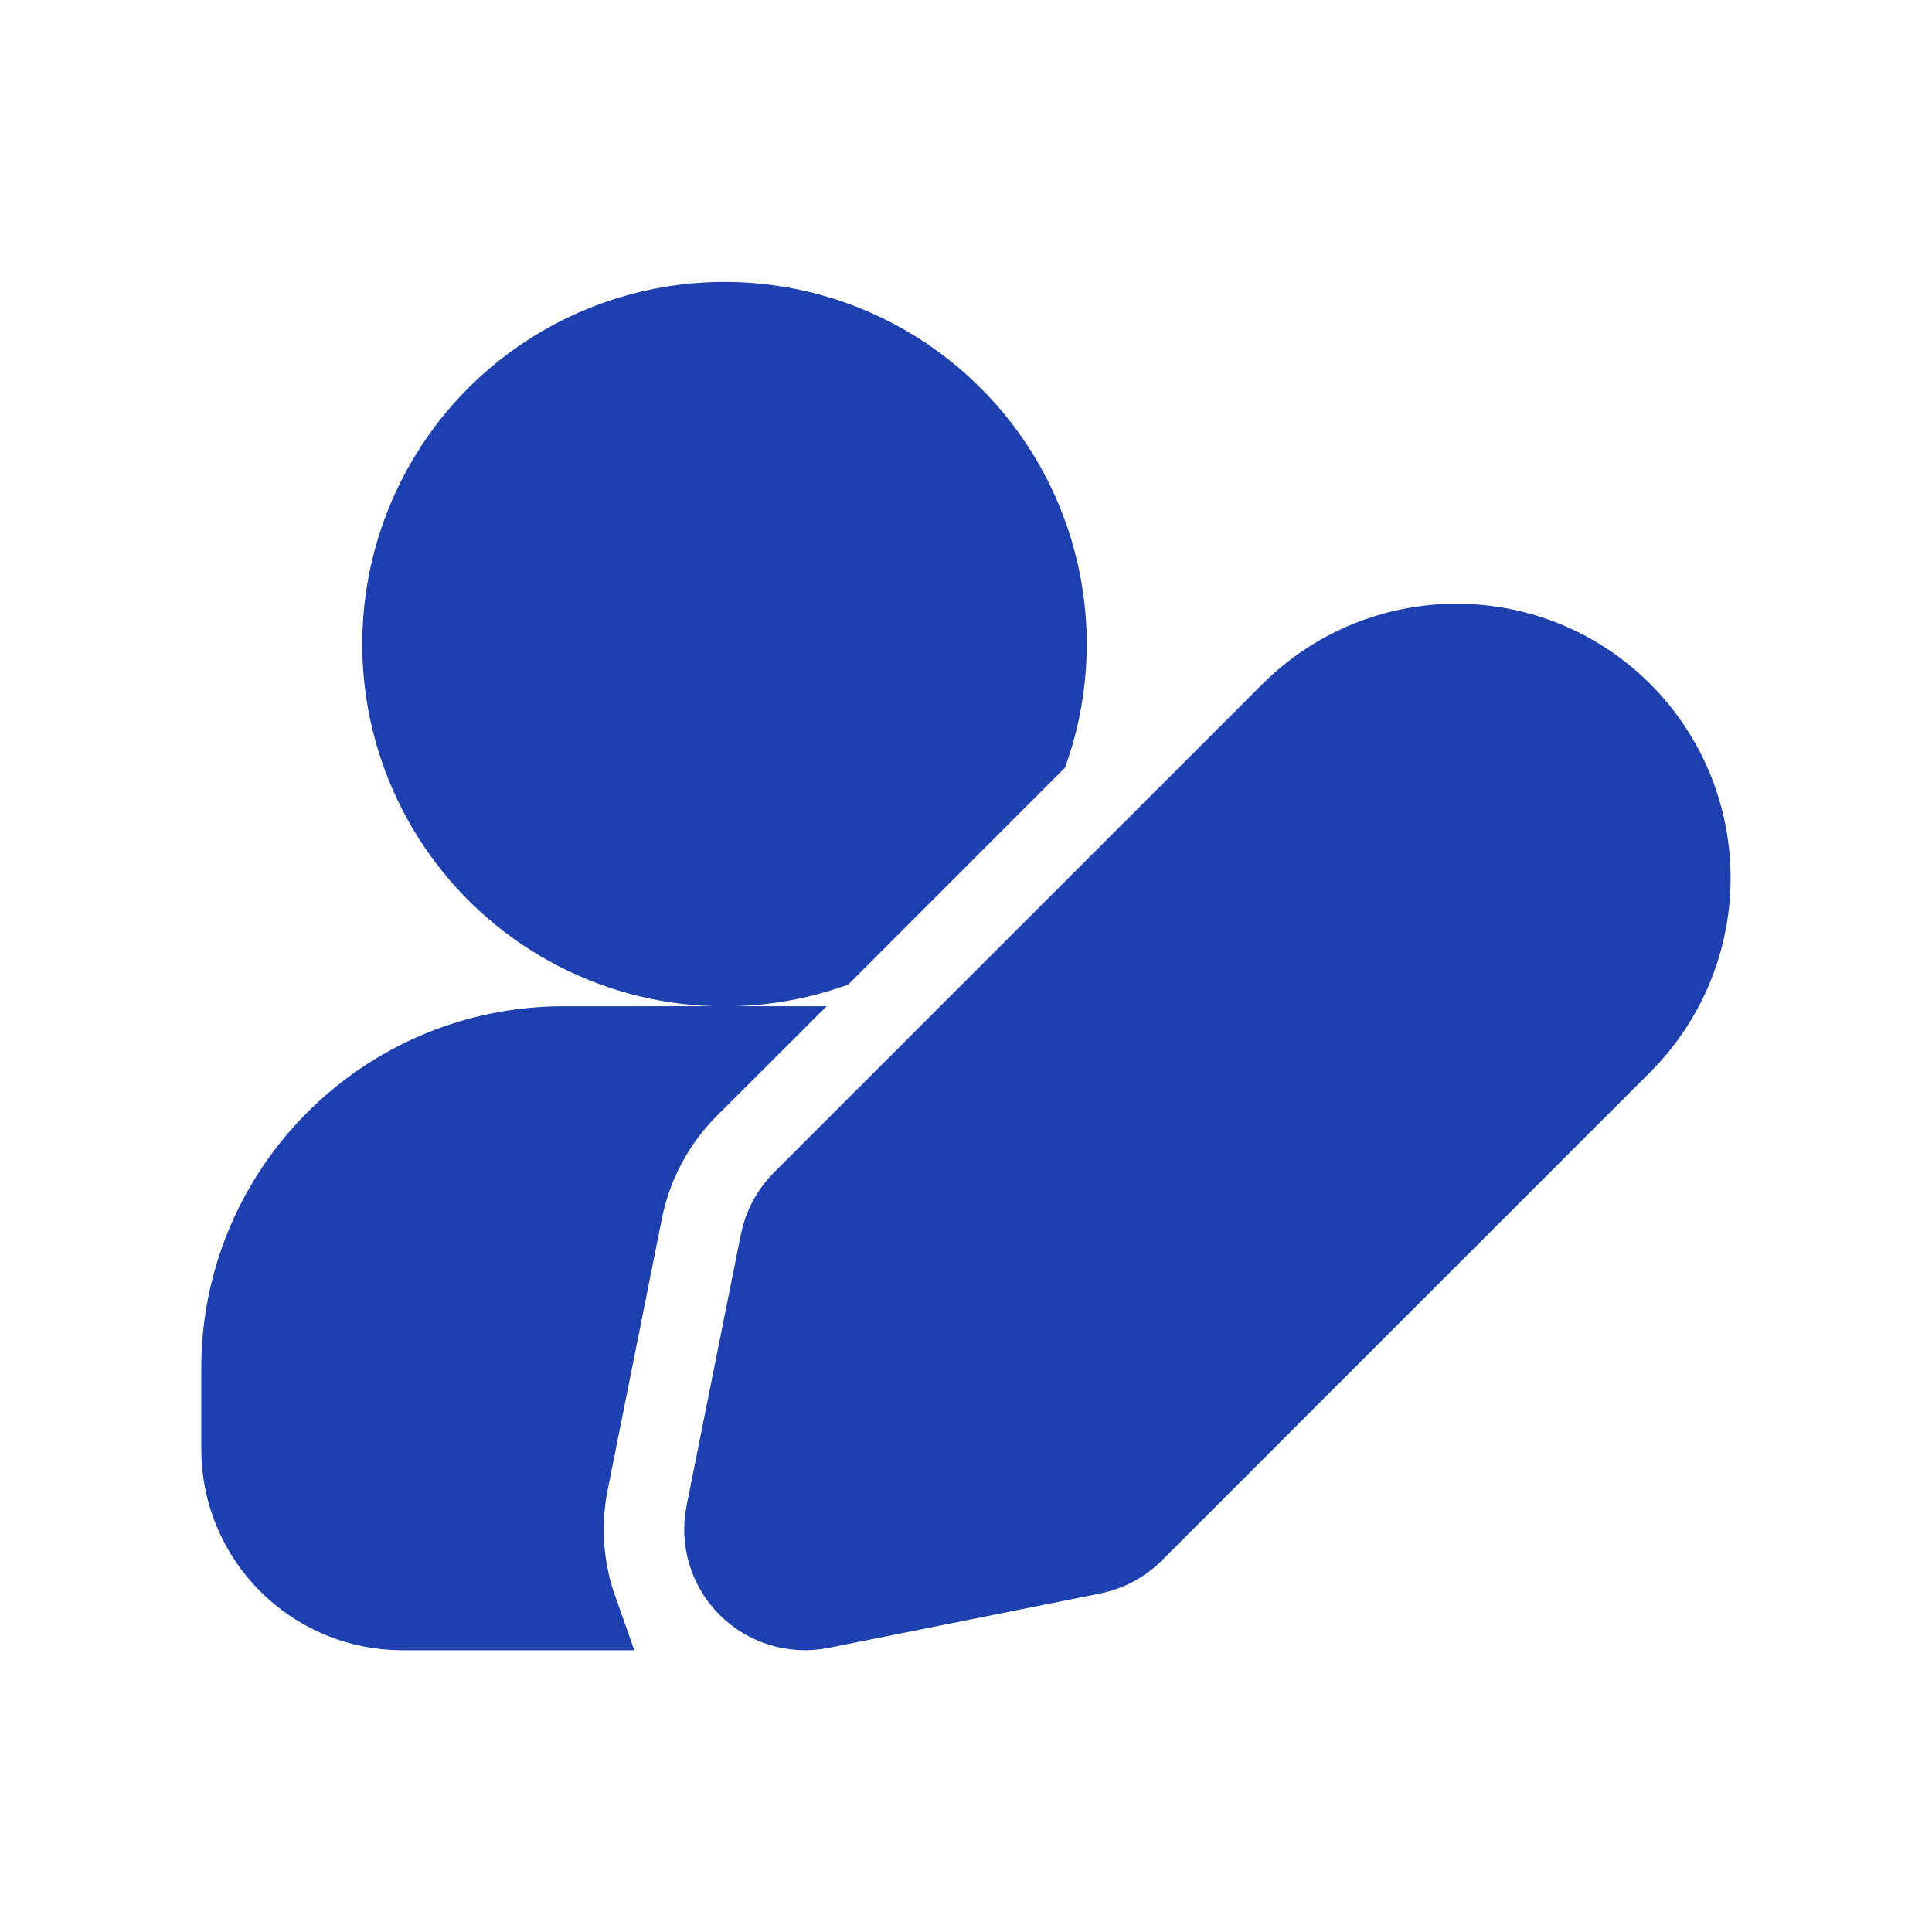
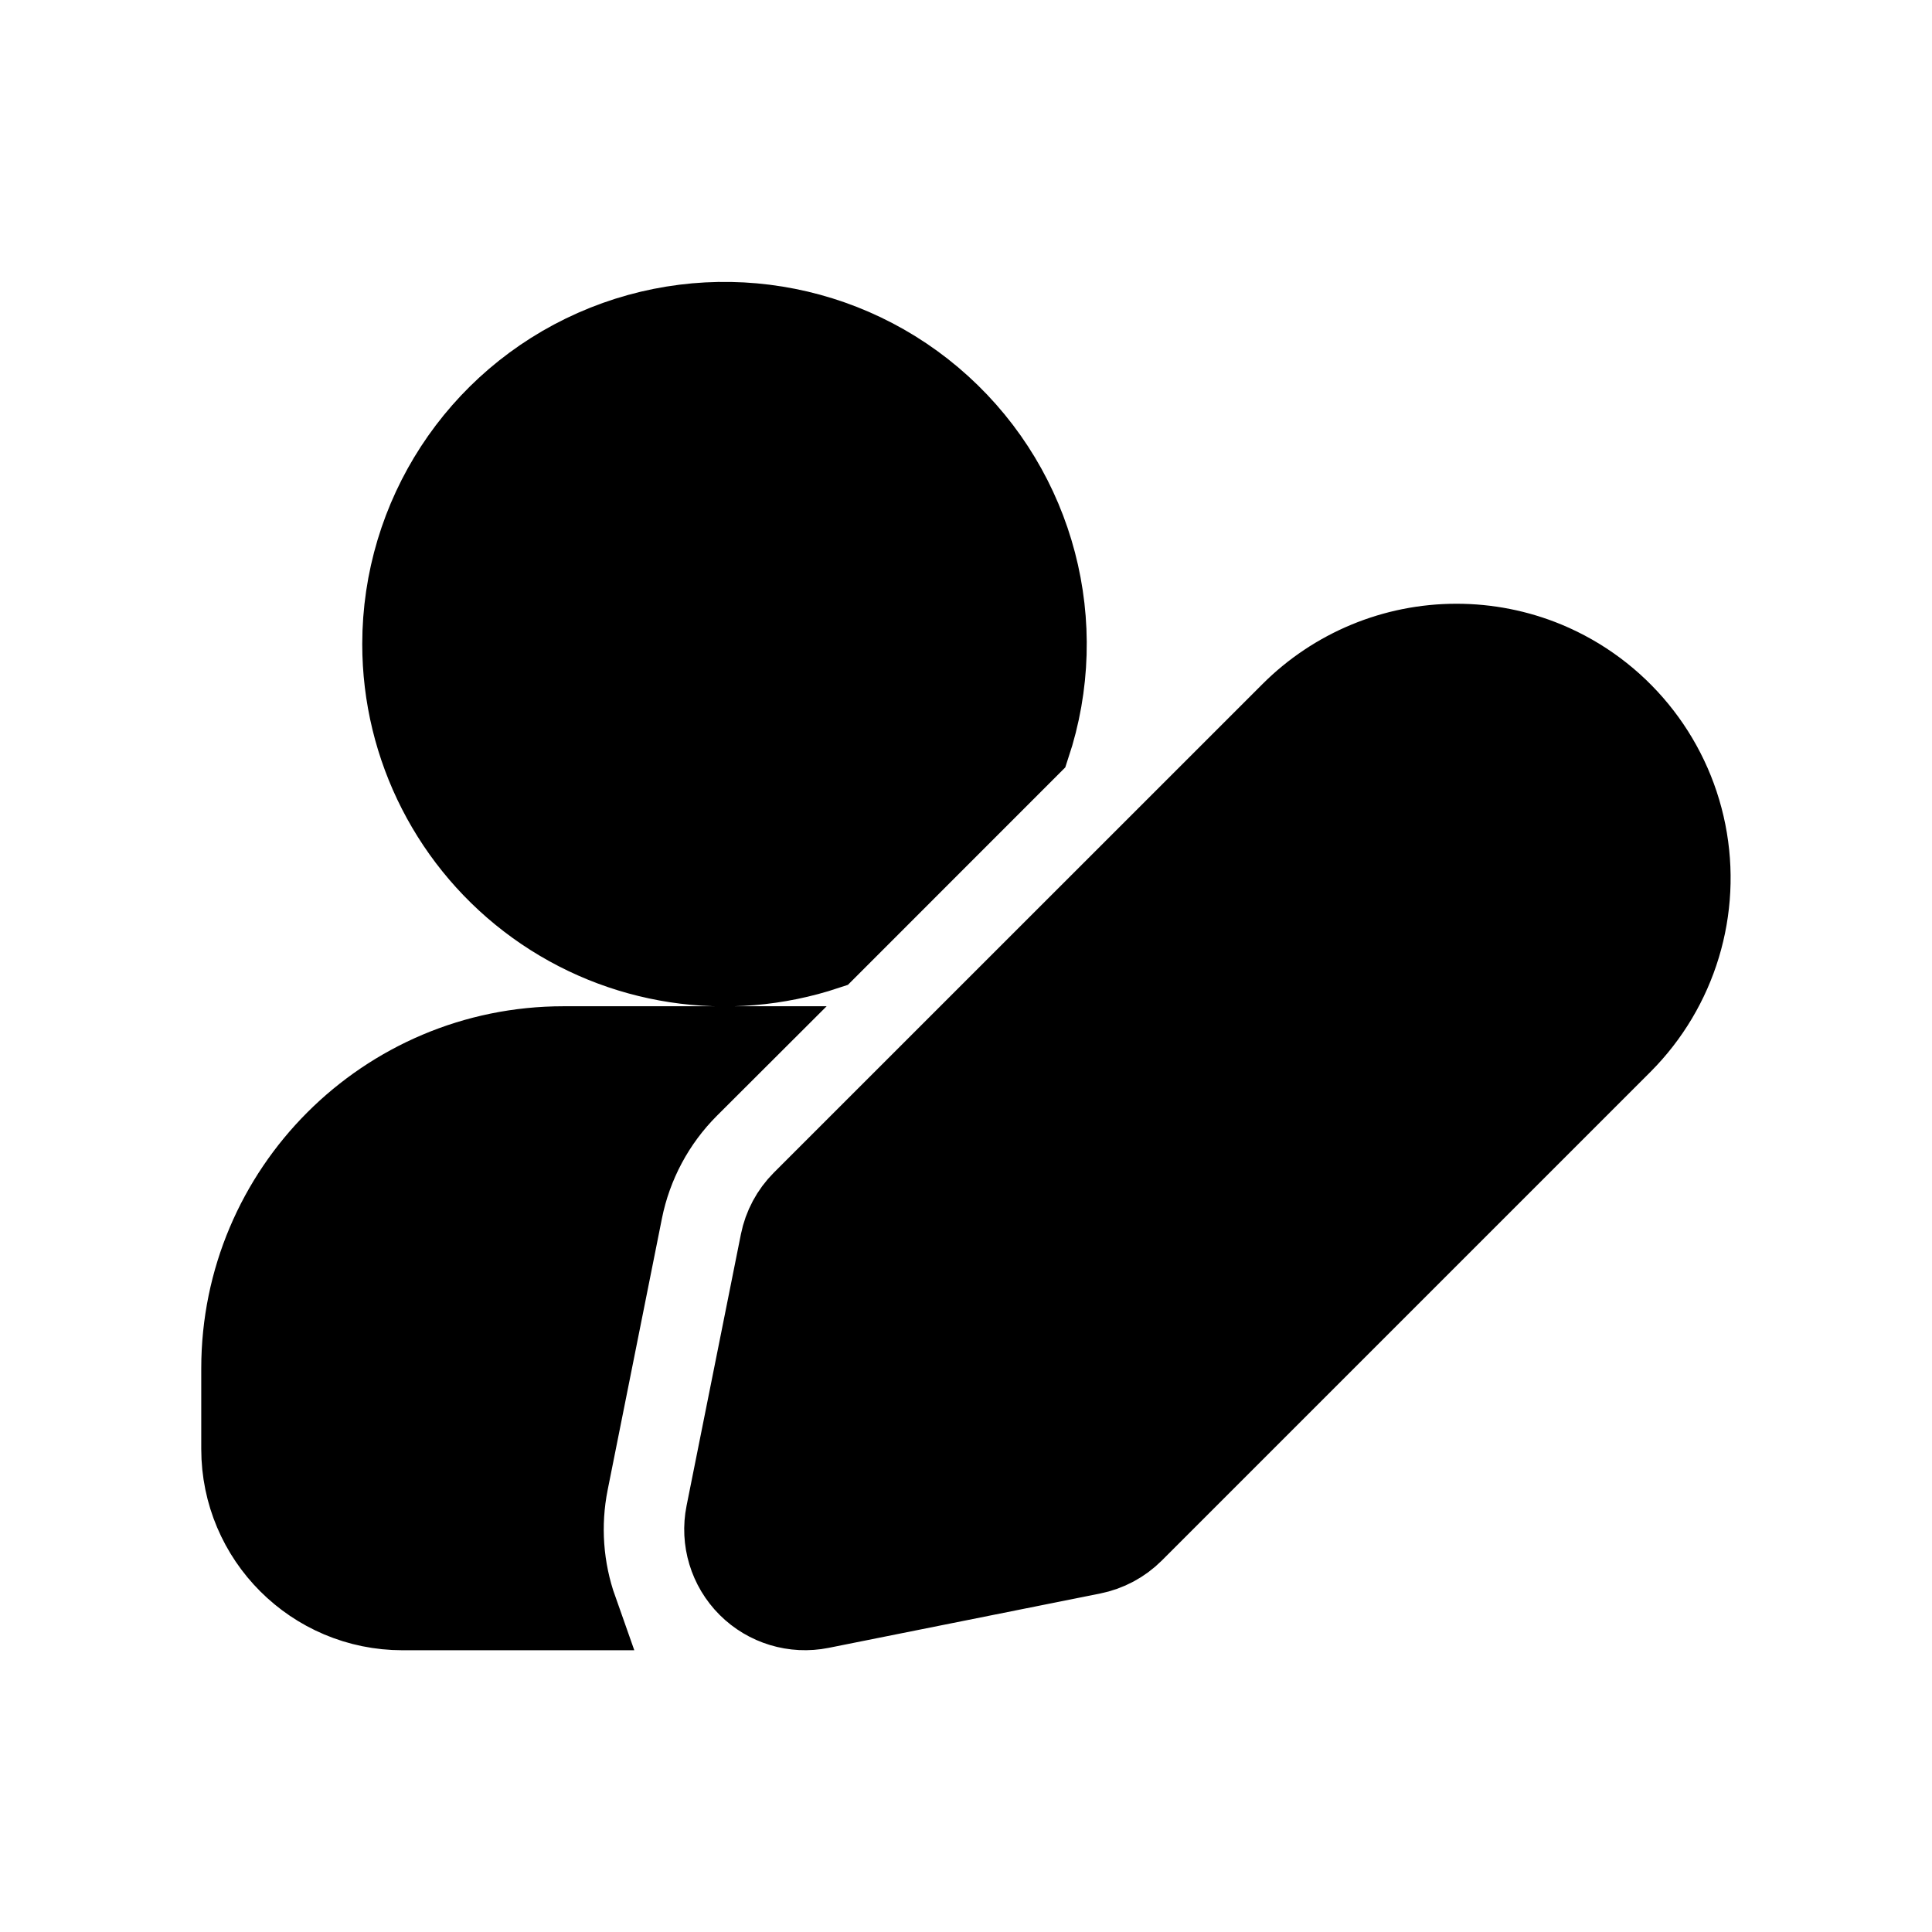
<svg xmlns="http://www.w3.org/2000/svg" class="w-6 h-6 text-gray-800 dark:text-white" aria-hidden="true" width="24" height="24" fill="currentColor" viewBox="0 0 24 24">
-   <path stroke="#1e40af" fill="#1e40af" fill-rule="evenodd" d="M5 8a4 4 0 1 1 7.796 1.263l-2.533 2.534A4 4 0 0 1 5 8Zm4.06 5H7a4 4 0 0 0-4 4v1a2 2 0 0 0 2 2h2.172a2.999 2.999 0 0 1-.114-1.588l.674-3.372a3 3 0 0 1 .82-1.533L9.06 13Zm9.032-5a2.907 2.907 0 0 0-2.056.852L9.967 14.92a1 1 0 0 0-.273.51l-.675 3.373a1 1 0 0 0 1.177 1.177l3.372-.675a1 1 0 0 0 .511-.273l6.07-6.07a2.91 2.91 0 0 0-.944-4.742A2.907 2.907 0 0 0 18.092 8Z" clip-rule="evenodd" />
+   <path stroke="black" fill="black" fill-rule="evenodd" d="M5 8a4 4 0 1 1 7.796 1.263l-2.533 2.534A4 4 0 0 1 5 8Zm4.06 5H7a4 4 0 0 0-4 4v1a2 2 0 0 0 2 2h2.172a2.999 2.999 0 0 1-.114-1.588l.674-3.372a3 3 0 0 1 .82-1.533L9.06 13Zm9.032-5a2.907 2.907 0 0 0-2.056.852L9.967 14.92a1 1 0 0 0-.273.51l-.675 3.373a1 1 0 0 0 1.177 1.177l3.372-.675a1 1 0 0 0 .511-.273l6.07-6.07a2.91 2.91 0 0 0-.944-4.742A2.907 2.907 0 0 0 18.092 8Z" clip-rule="evenodd" />
</svg>
